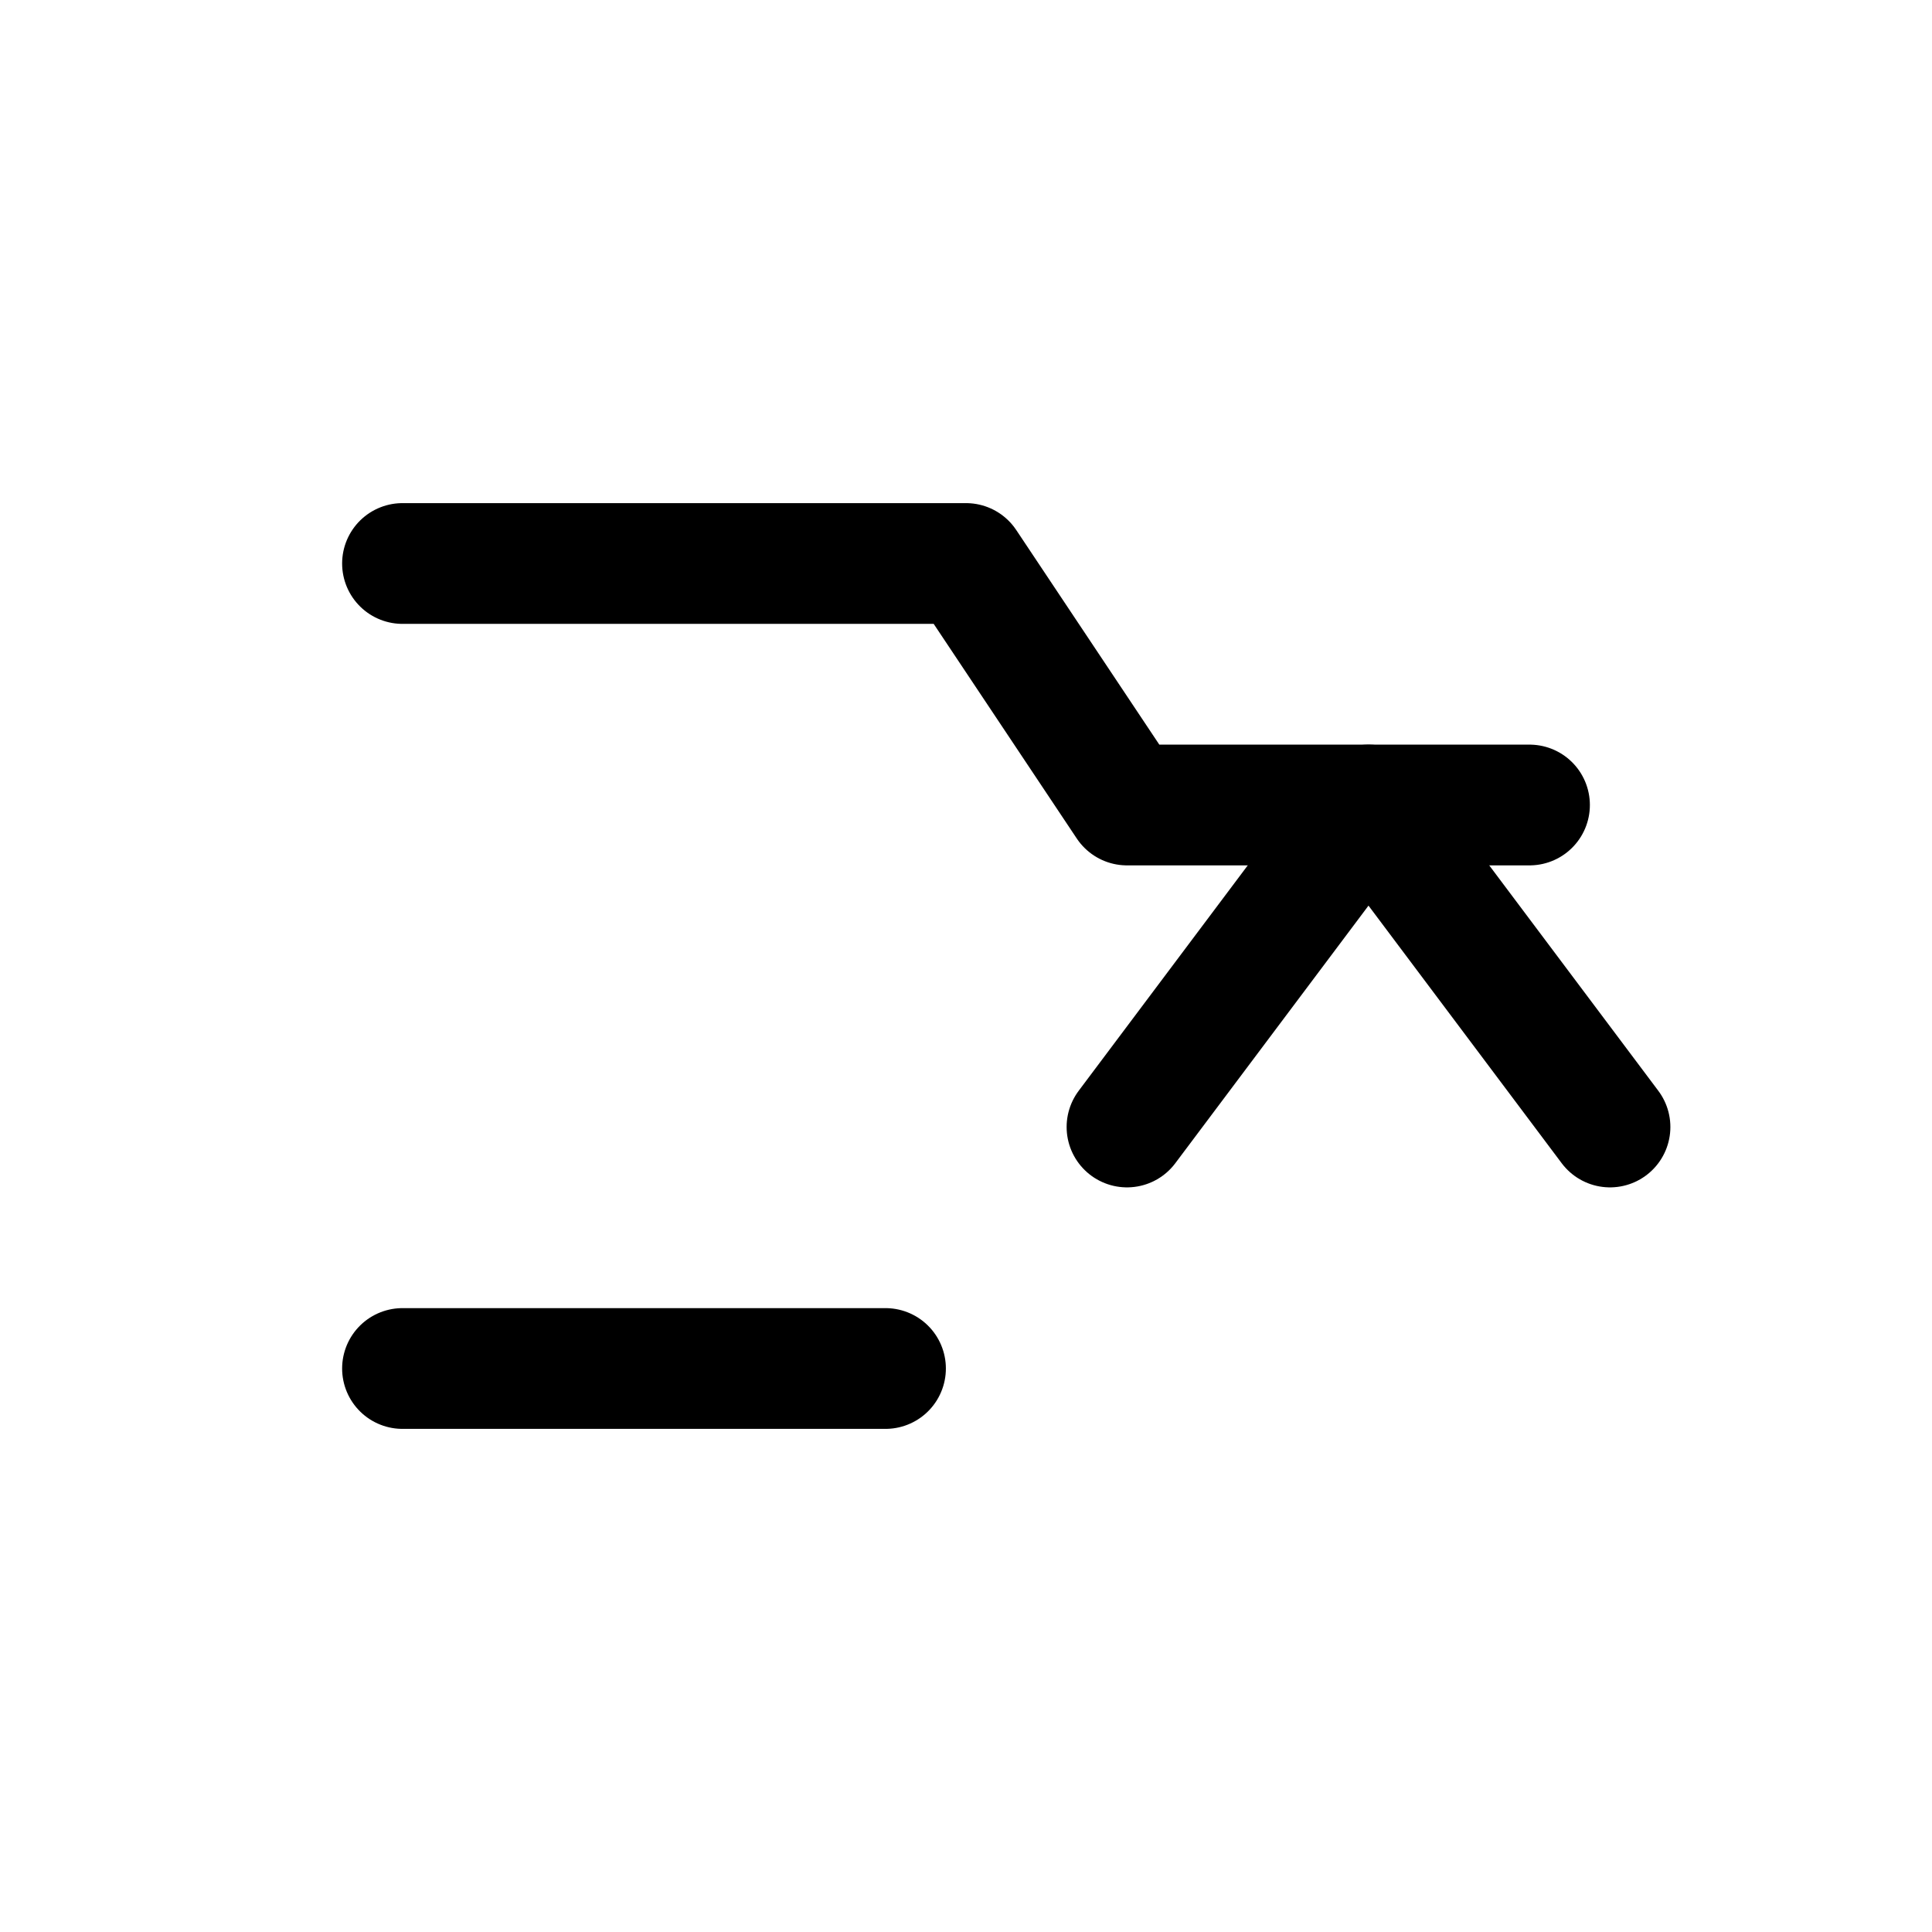
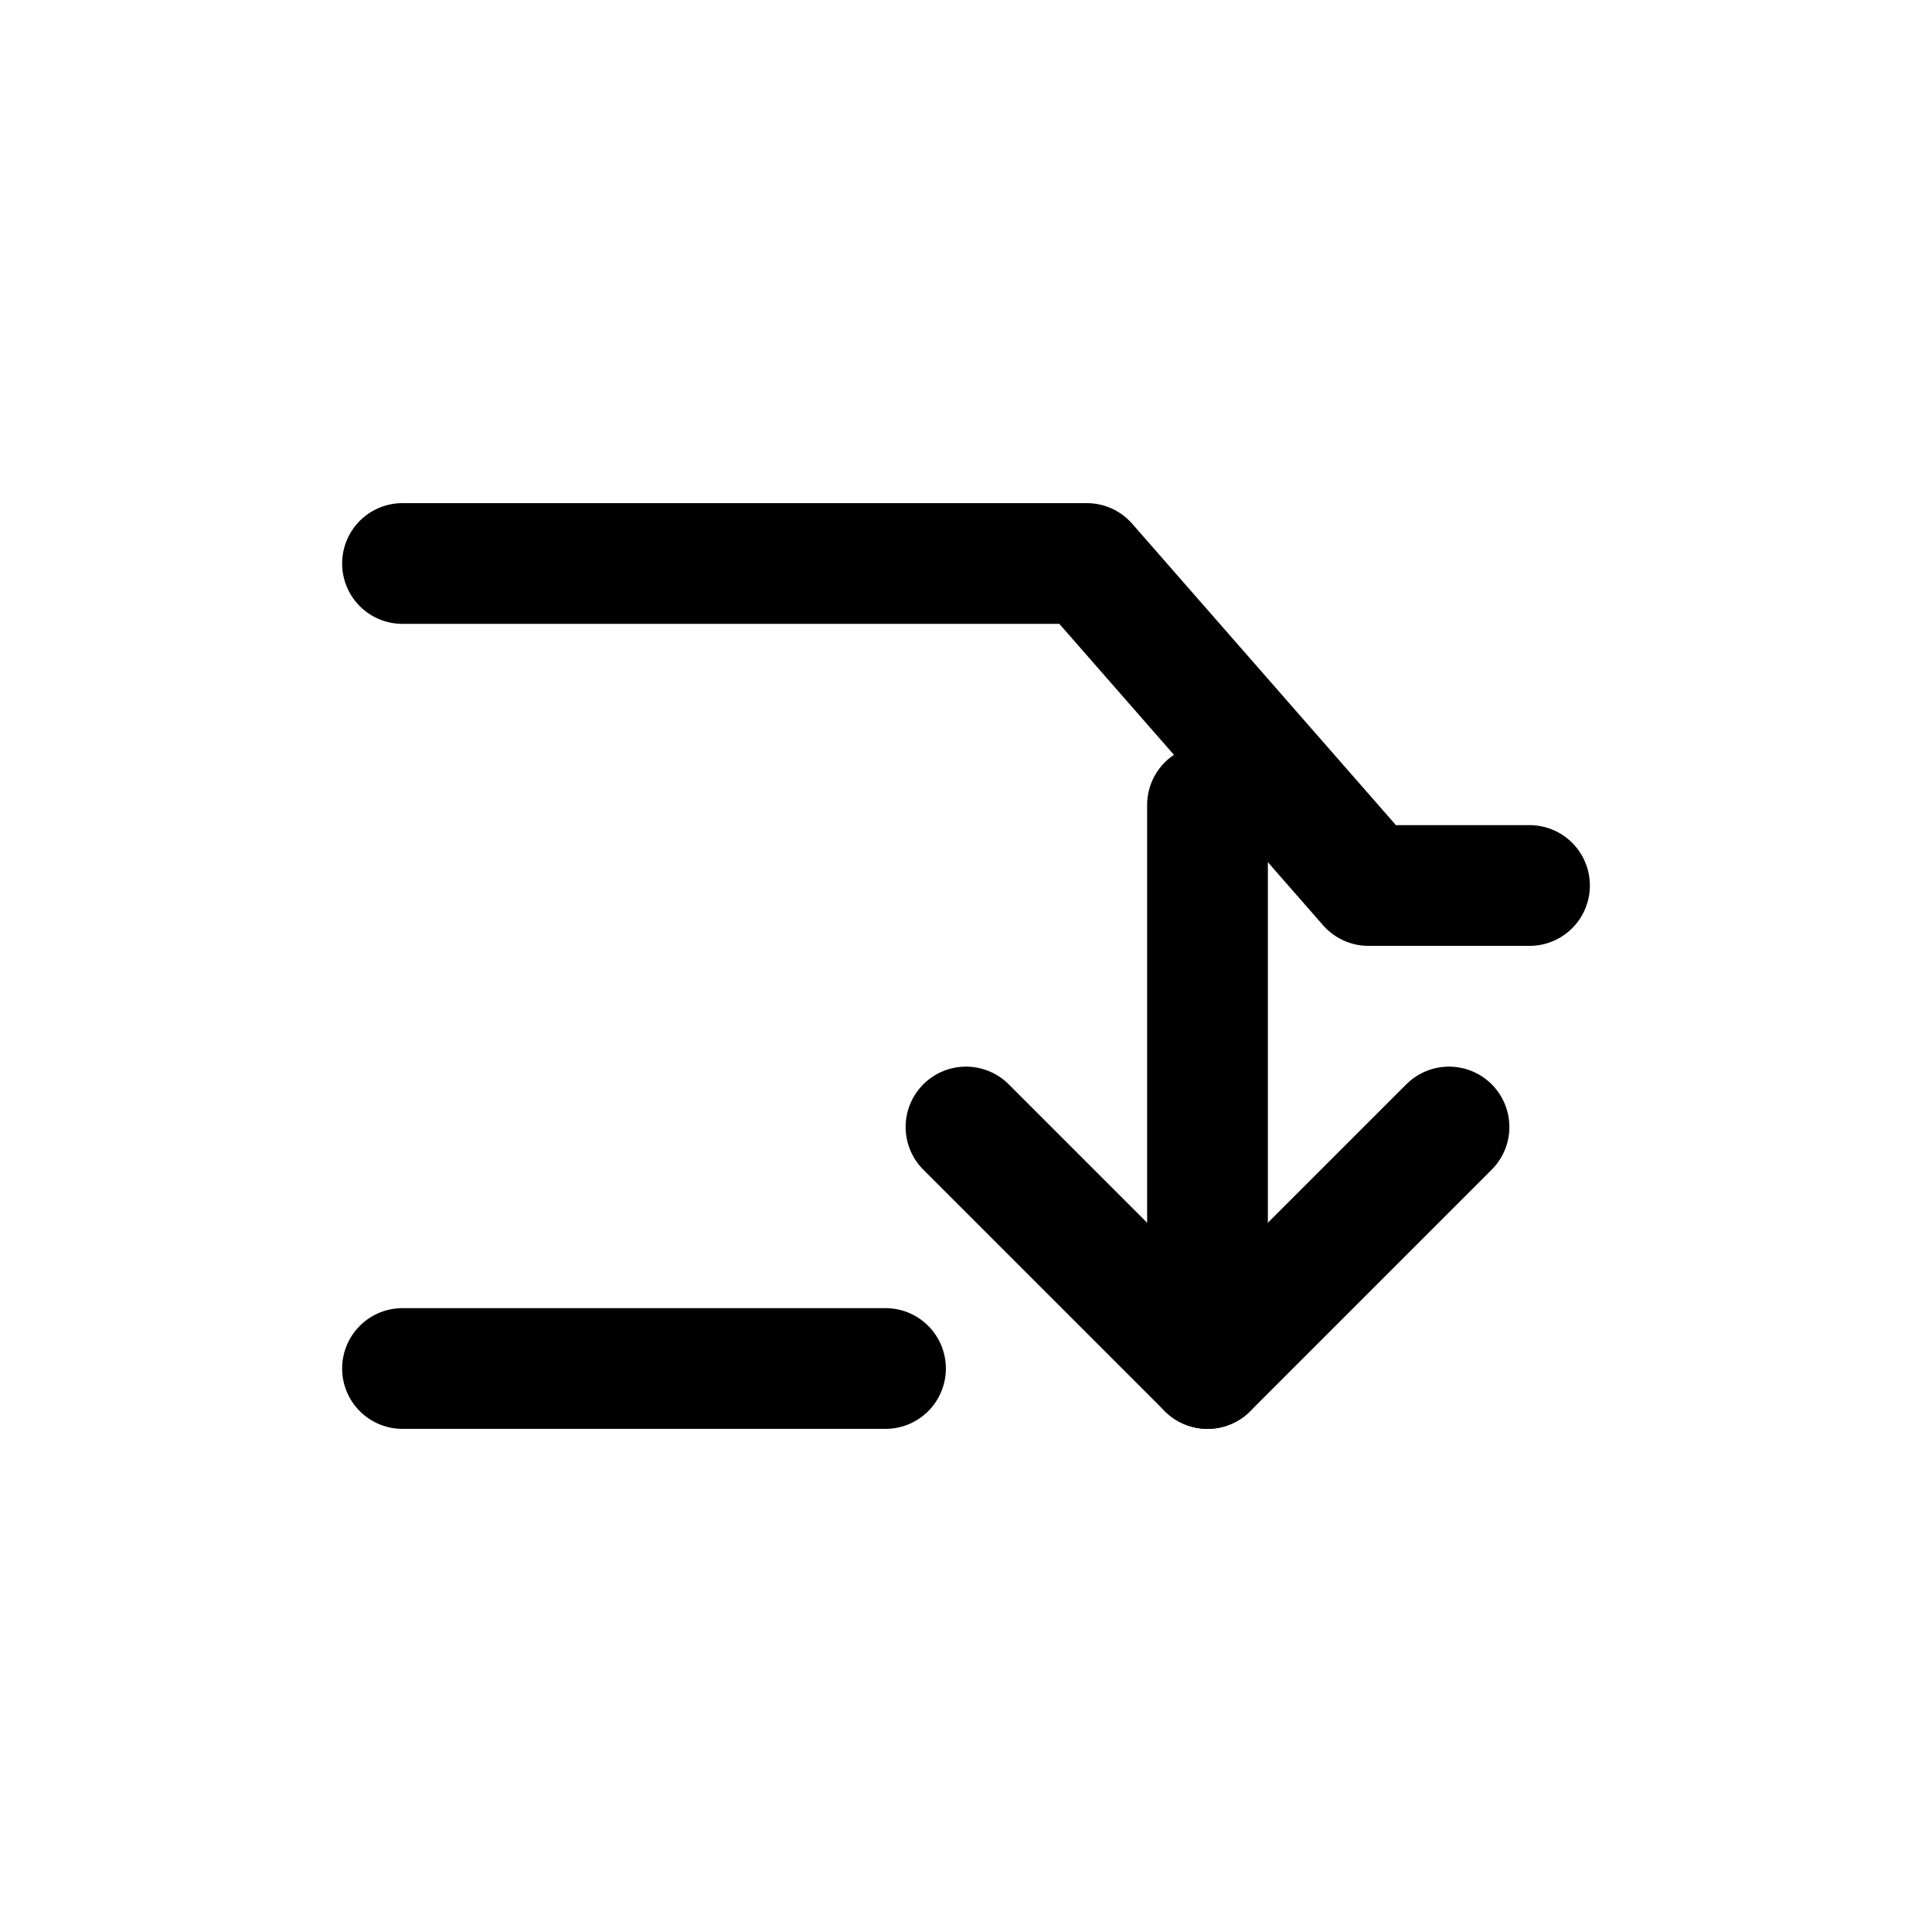
<svg xmlns="http://www.w3.org/2000/svg" width="24" height="24" viewBox="0 0 24 24" fill="none">
-   <path d="M5 7h7l2 3h5" stroke="currentColor" stroke-width="1.5" stroke-linecap="round" stroke-linejoin="round" />
-   <path d="M14 14l3-4 3 4" stroke="currentColor" stroke-width="1.5" stroke-linecap="round" stroke-linejoin="round" />
+   <path d="M5 7h8.5l3.5 4H19" stroke="currentColor" stroke-width="1.5" stroke-linecap="round" stroke-linejoin="round" />
+   <path d="M15 10v7" stroke="currentColor" stroke-width="1.5" stroke-linecap="round" />
+   <path d="M12 14l3 3 3-3" stroke="currentColor" stroke-width="1.5" stroke-linecap="round" stroke-linejoin="round" />
  <path d="M5 17h6" stroke="currentColor" stroke-width="1.5" stroke-linecap="round" />
</svg>
